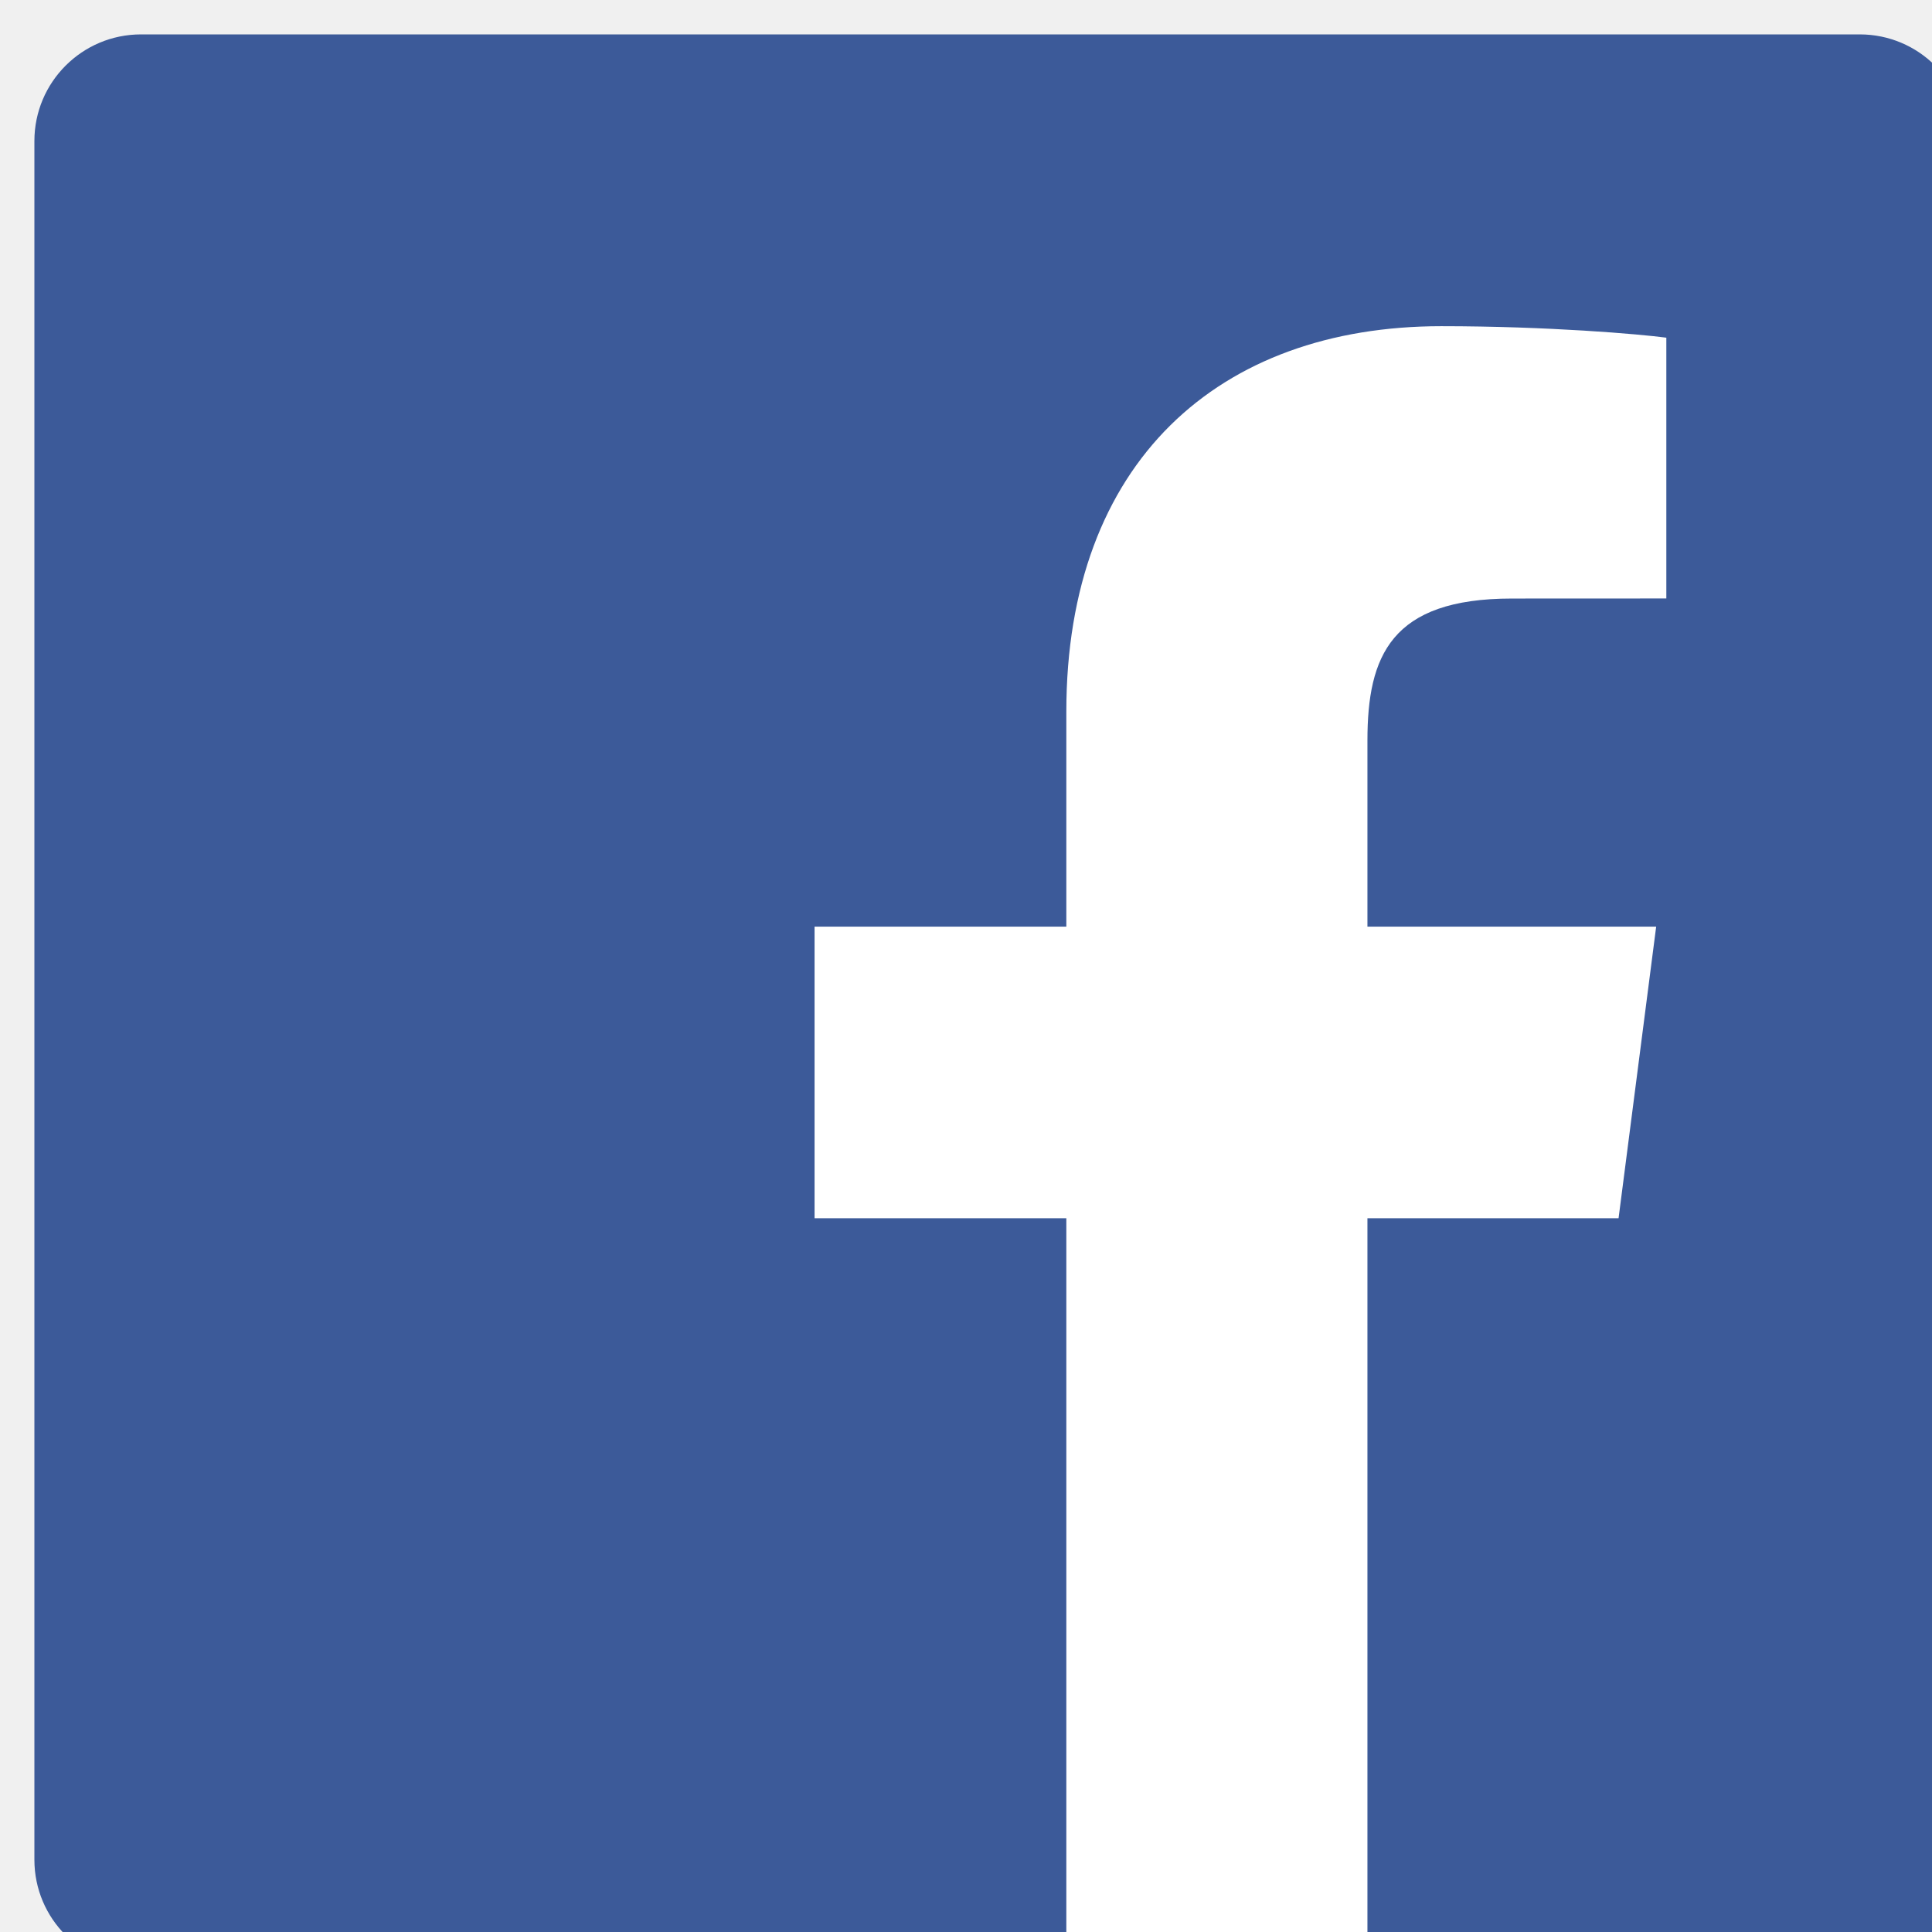
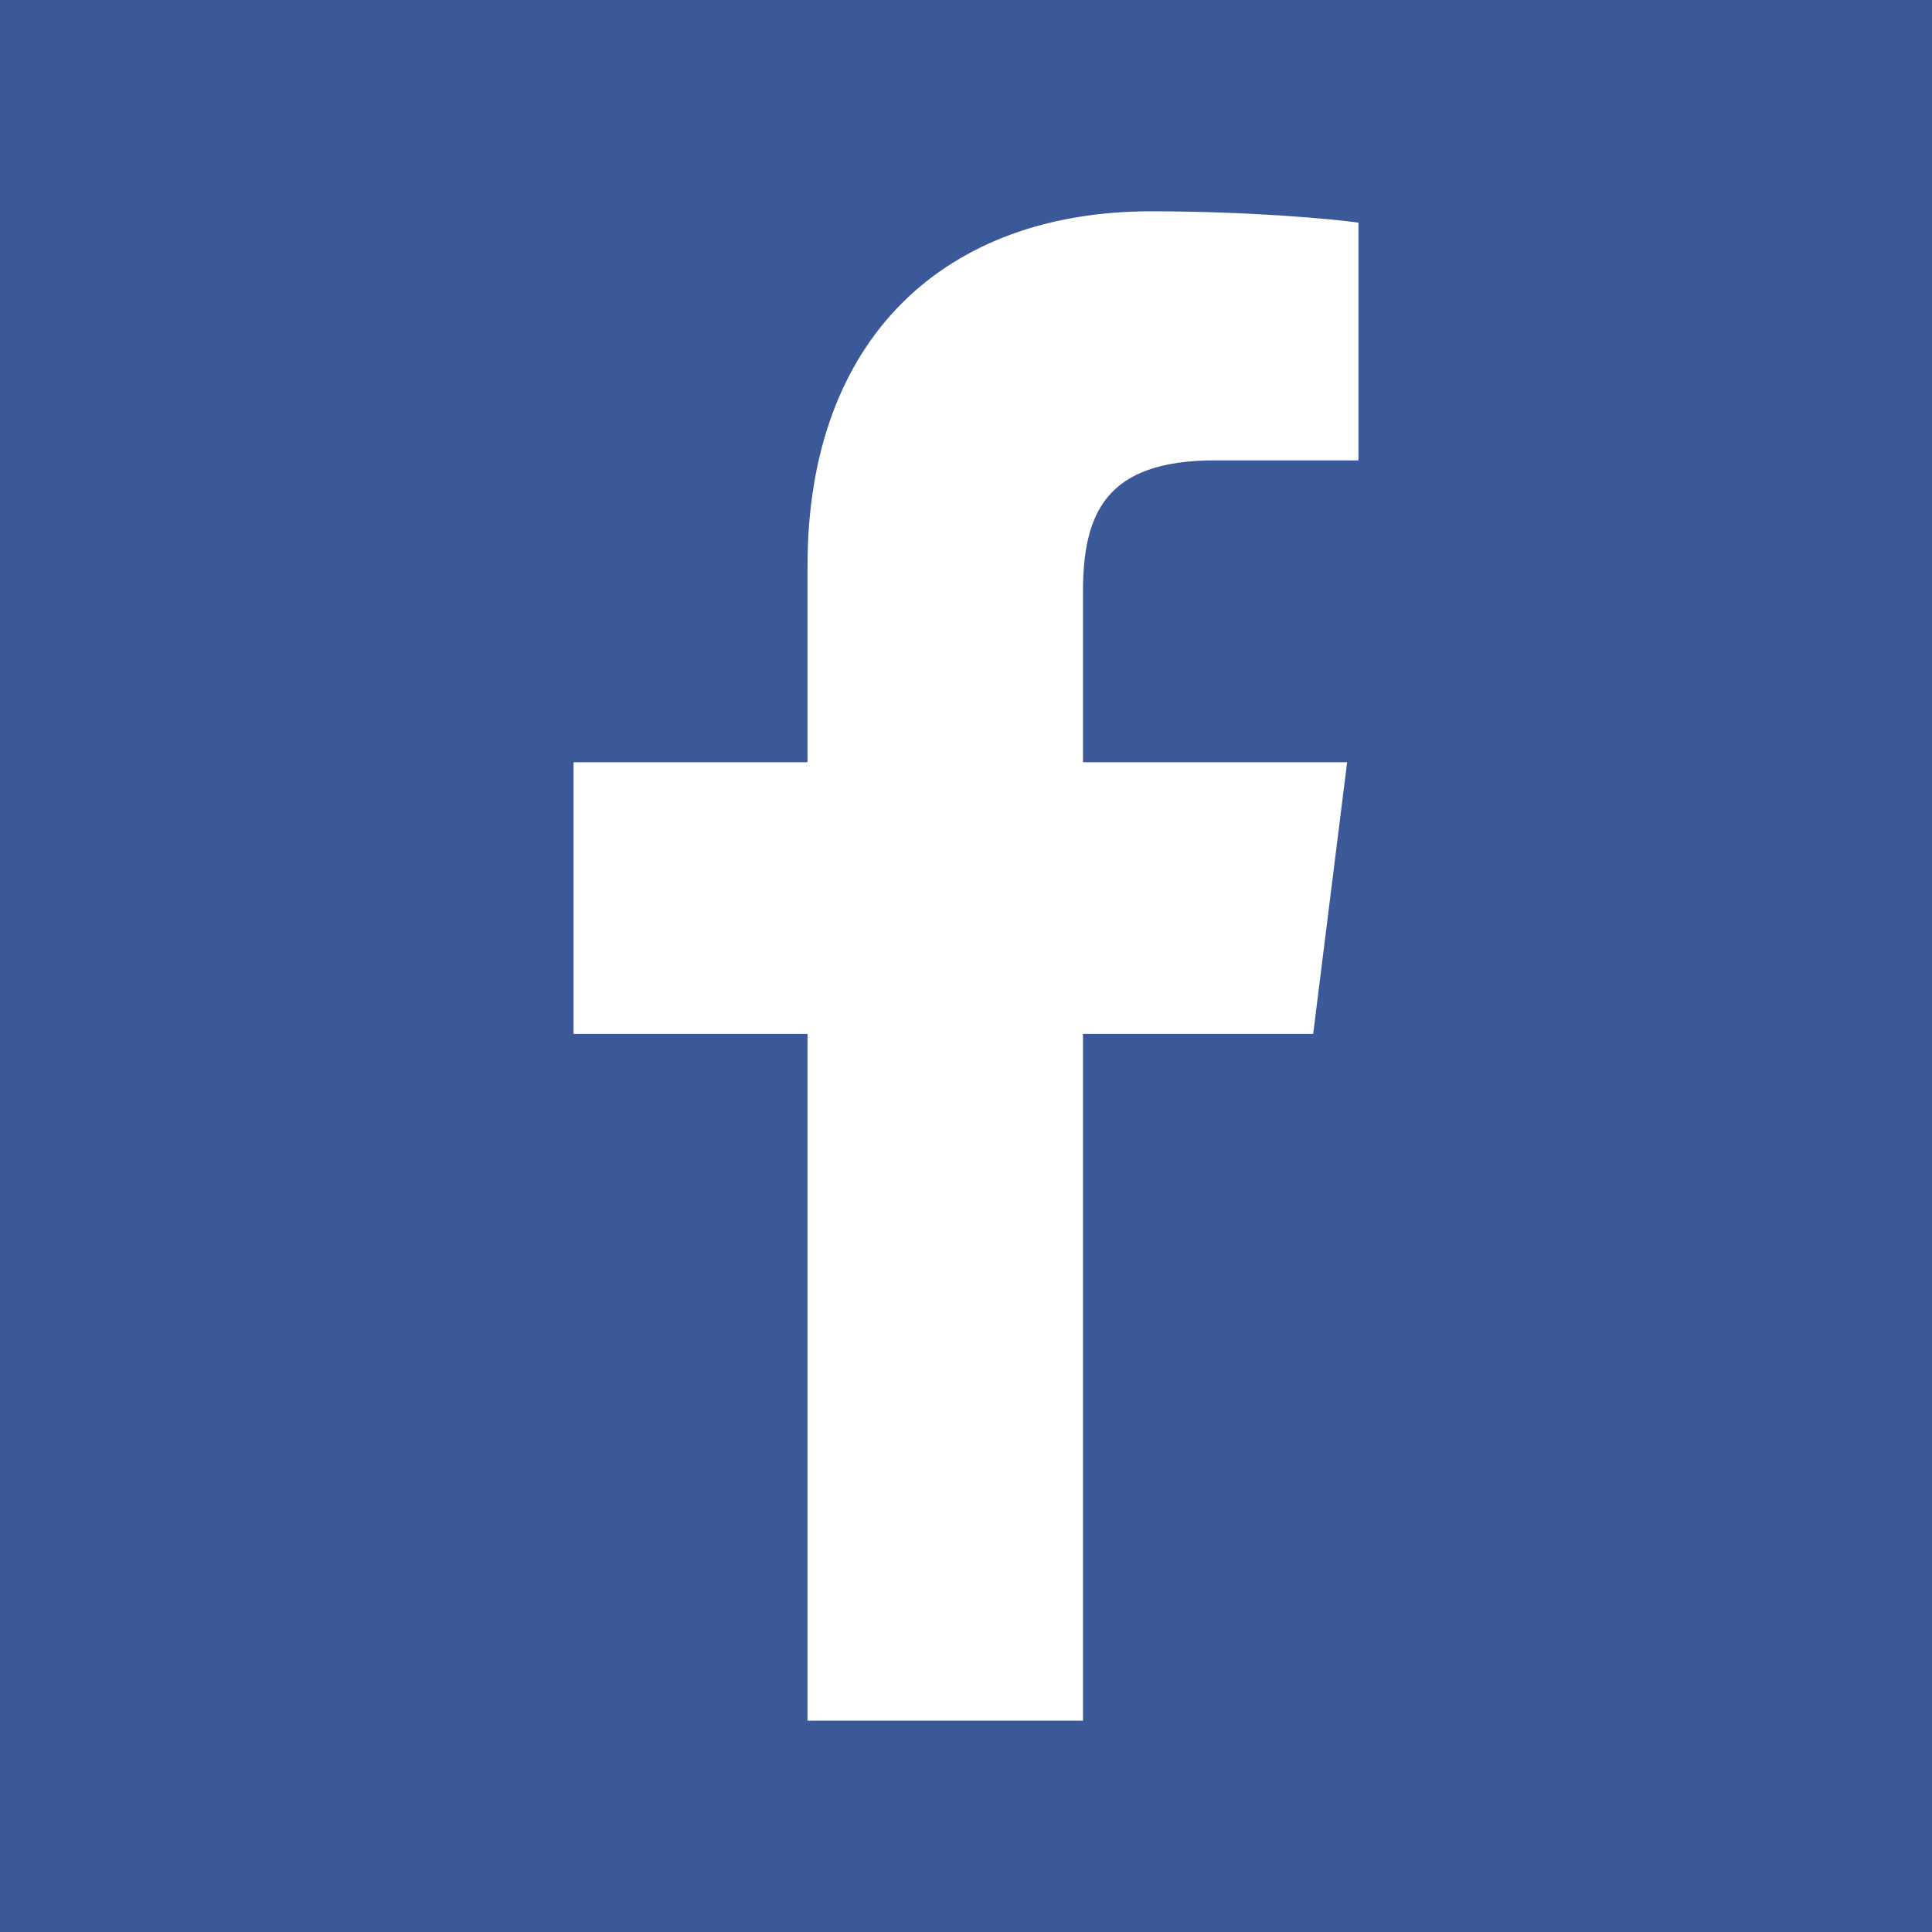
- <svg xmlns="http://www.w3.org/2000/svg" class="facebook logo" xml:space="preserve">
-   <path id="Blue_1_" fill="#3C5A99" d="M248.082,262.307c7.854,0,14.223-6.369,14.223-14.225V18.812  c0-7.857-6.368-14.224-14.223-14.224H18.812c-7.857,0-14.224,6.367-14.224,14.224v229.27c0,7.855,6.366,14.225,14.224,14.225  H248.082z" />
-   <path id="f" fill="#FFFFFF" d="M182.409,262.307v-99.803h33.499l5.016-38.895h-38.515V98.777c0-11.261,3.127-18.935,19.275-18.935  l20.596-0.009V45.045c-3.562-0.474-15.788-1.533-30.012-1.533c-29.695,0-50.025,18.126-50.025,51.413v28.684h-33.585v38.895h33.585  v99.803H182.409z" />
+ <svg xmlns="http://www.w3.org/2000/svg" class="logo facebook" role="img" aria-label="Facebook" viewBox="0 0 512 512">
+   <rect fill="#3b5998" height="512" width="512" />
+   <path d="m287 456v-299c0-21 6-35 35-35h38v-63c-7-1-29-3-55-3-54 0-91 33-91 94v306m143-254h-205v72h196" fill="#fff" />
</svg>
